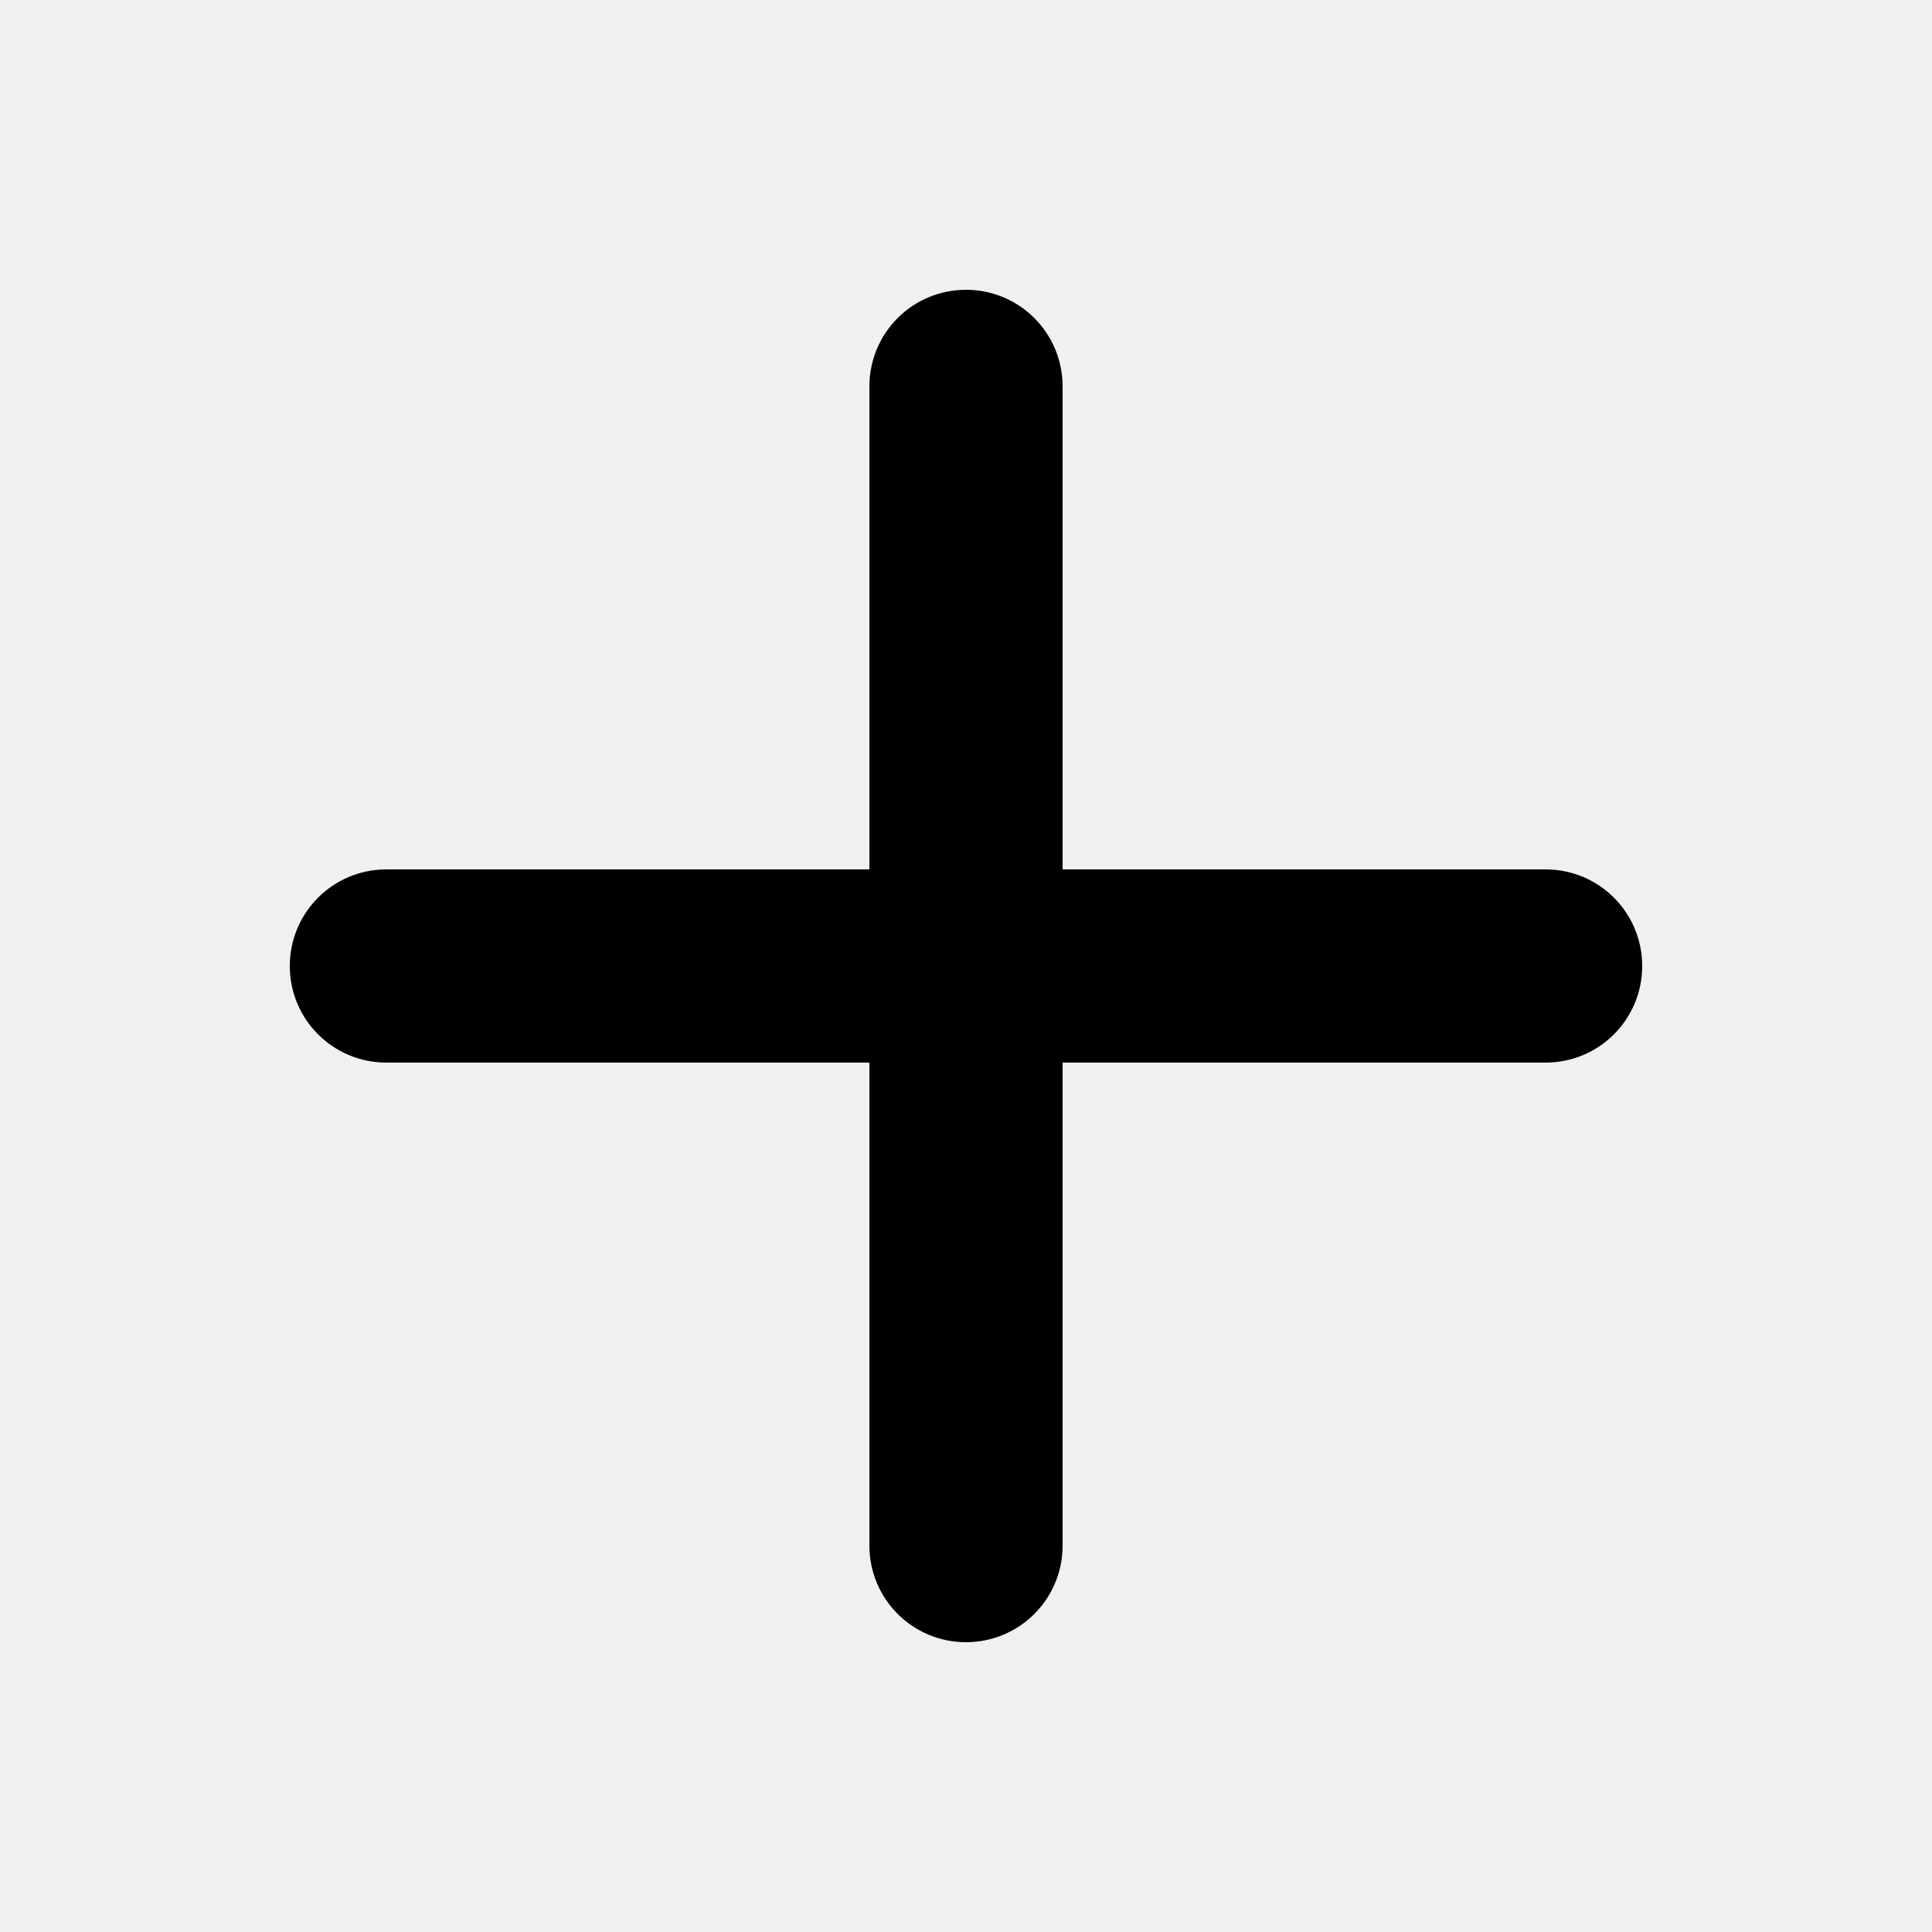
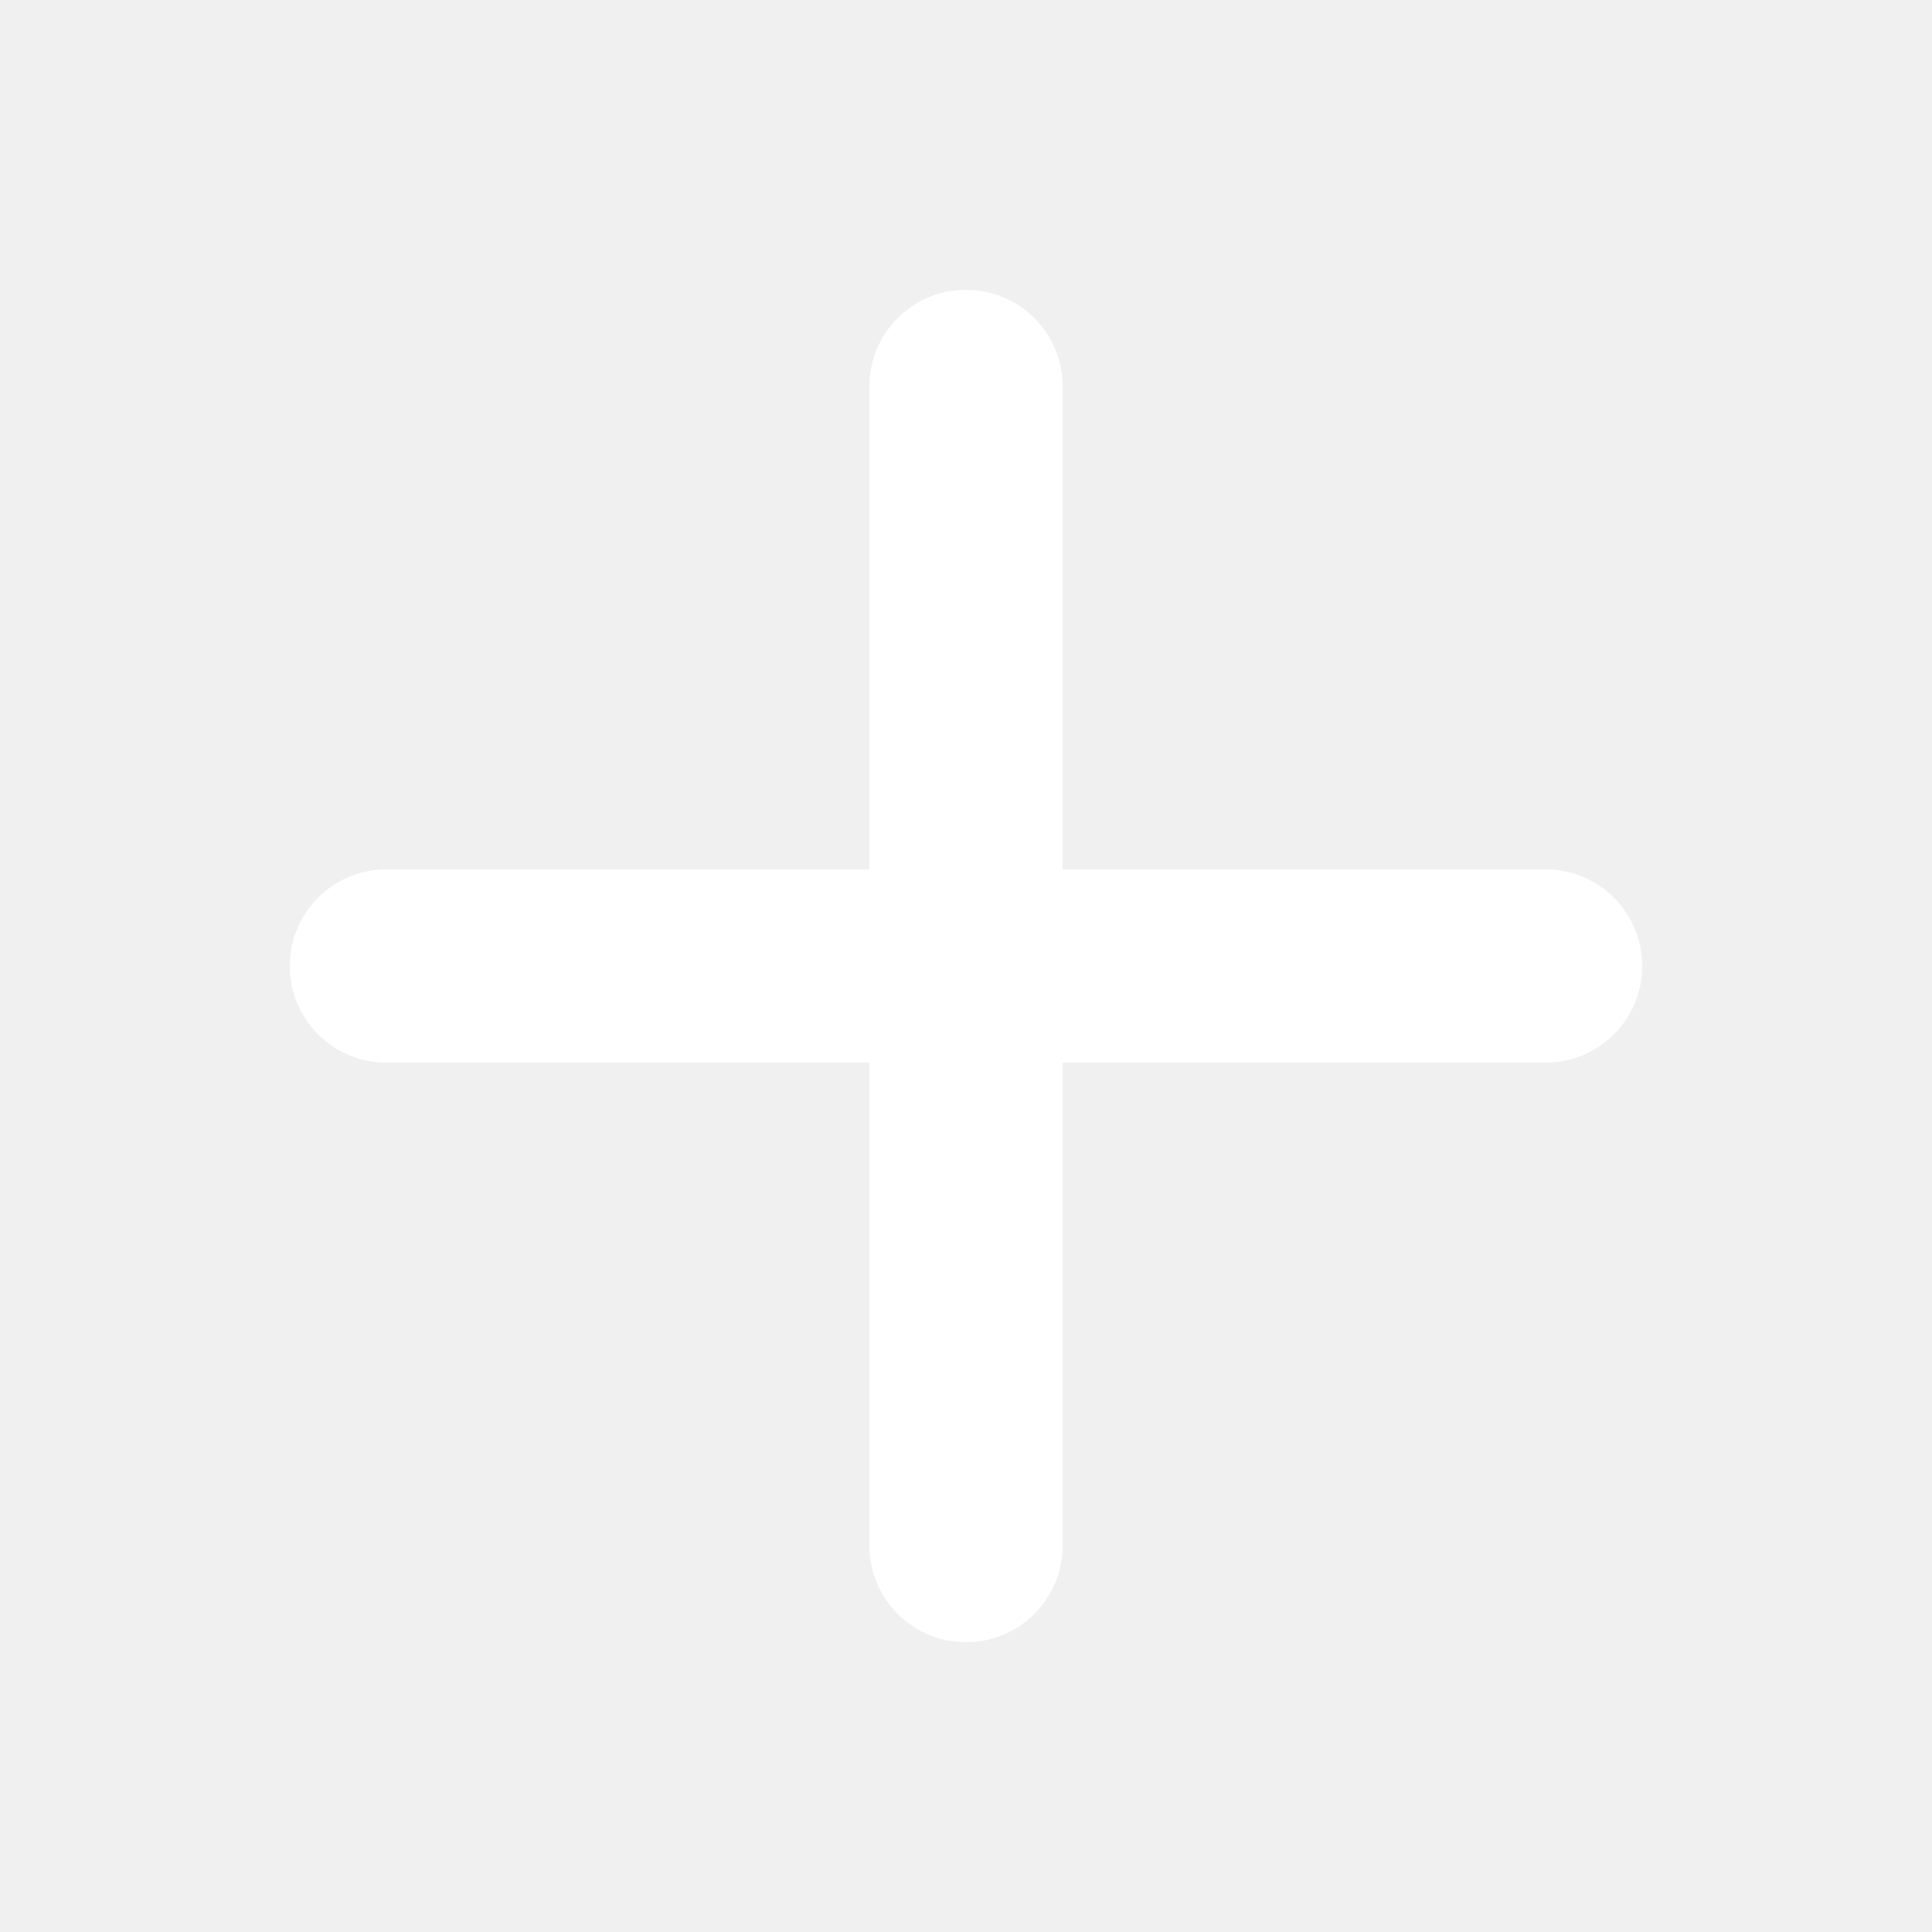
<svg xmlns="http://www.w3.org/2000/svg" viewBox="0 0 640 640">
-   <path d="M352 128C352 110.3 337.7 96 320 96C302.3 96 288 110.3 288 128L288 288L128 288C110.3 288 96 302.3 96 320C96 337.7 110.3 352 128 352L288 352L288 512C288 529.7 302.3 544 320 544C337.7 544 352 529.7 352 512L352 352L512 352C529.7 352 544 337.7 544 320C544 302.3 529.7 288 512 288L352 288L352 128z" />
+   <path fill="#ffffff" d="M352 128C352 110.3 337.7 96 320 96C302.3 96 288 110.3 288 128L288 288L128 288C110.3 288 96 302.3 96 320C96 337.7 110.3 352 128 352L288 352L288 512C288 529.7 302.3 544 320 544C337.7 544 352 529.7 352 512L352 352L512 352C529.7 352 544 337.7 544 320C544 302.3 529.7 288 512 288L352 288L352 128z" />
</svg>
